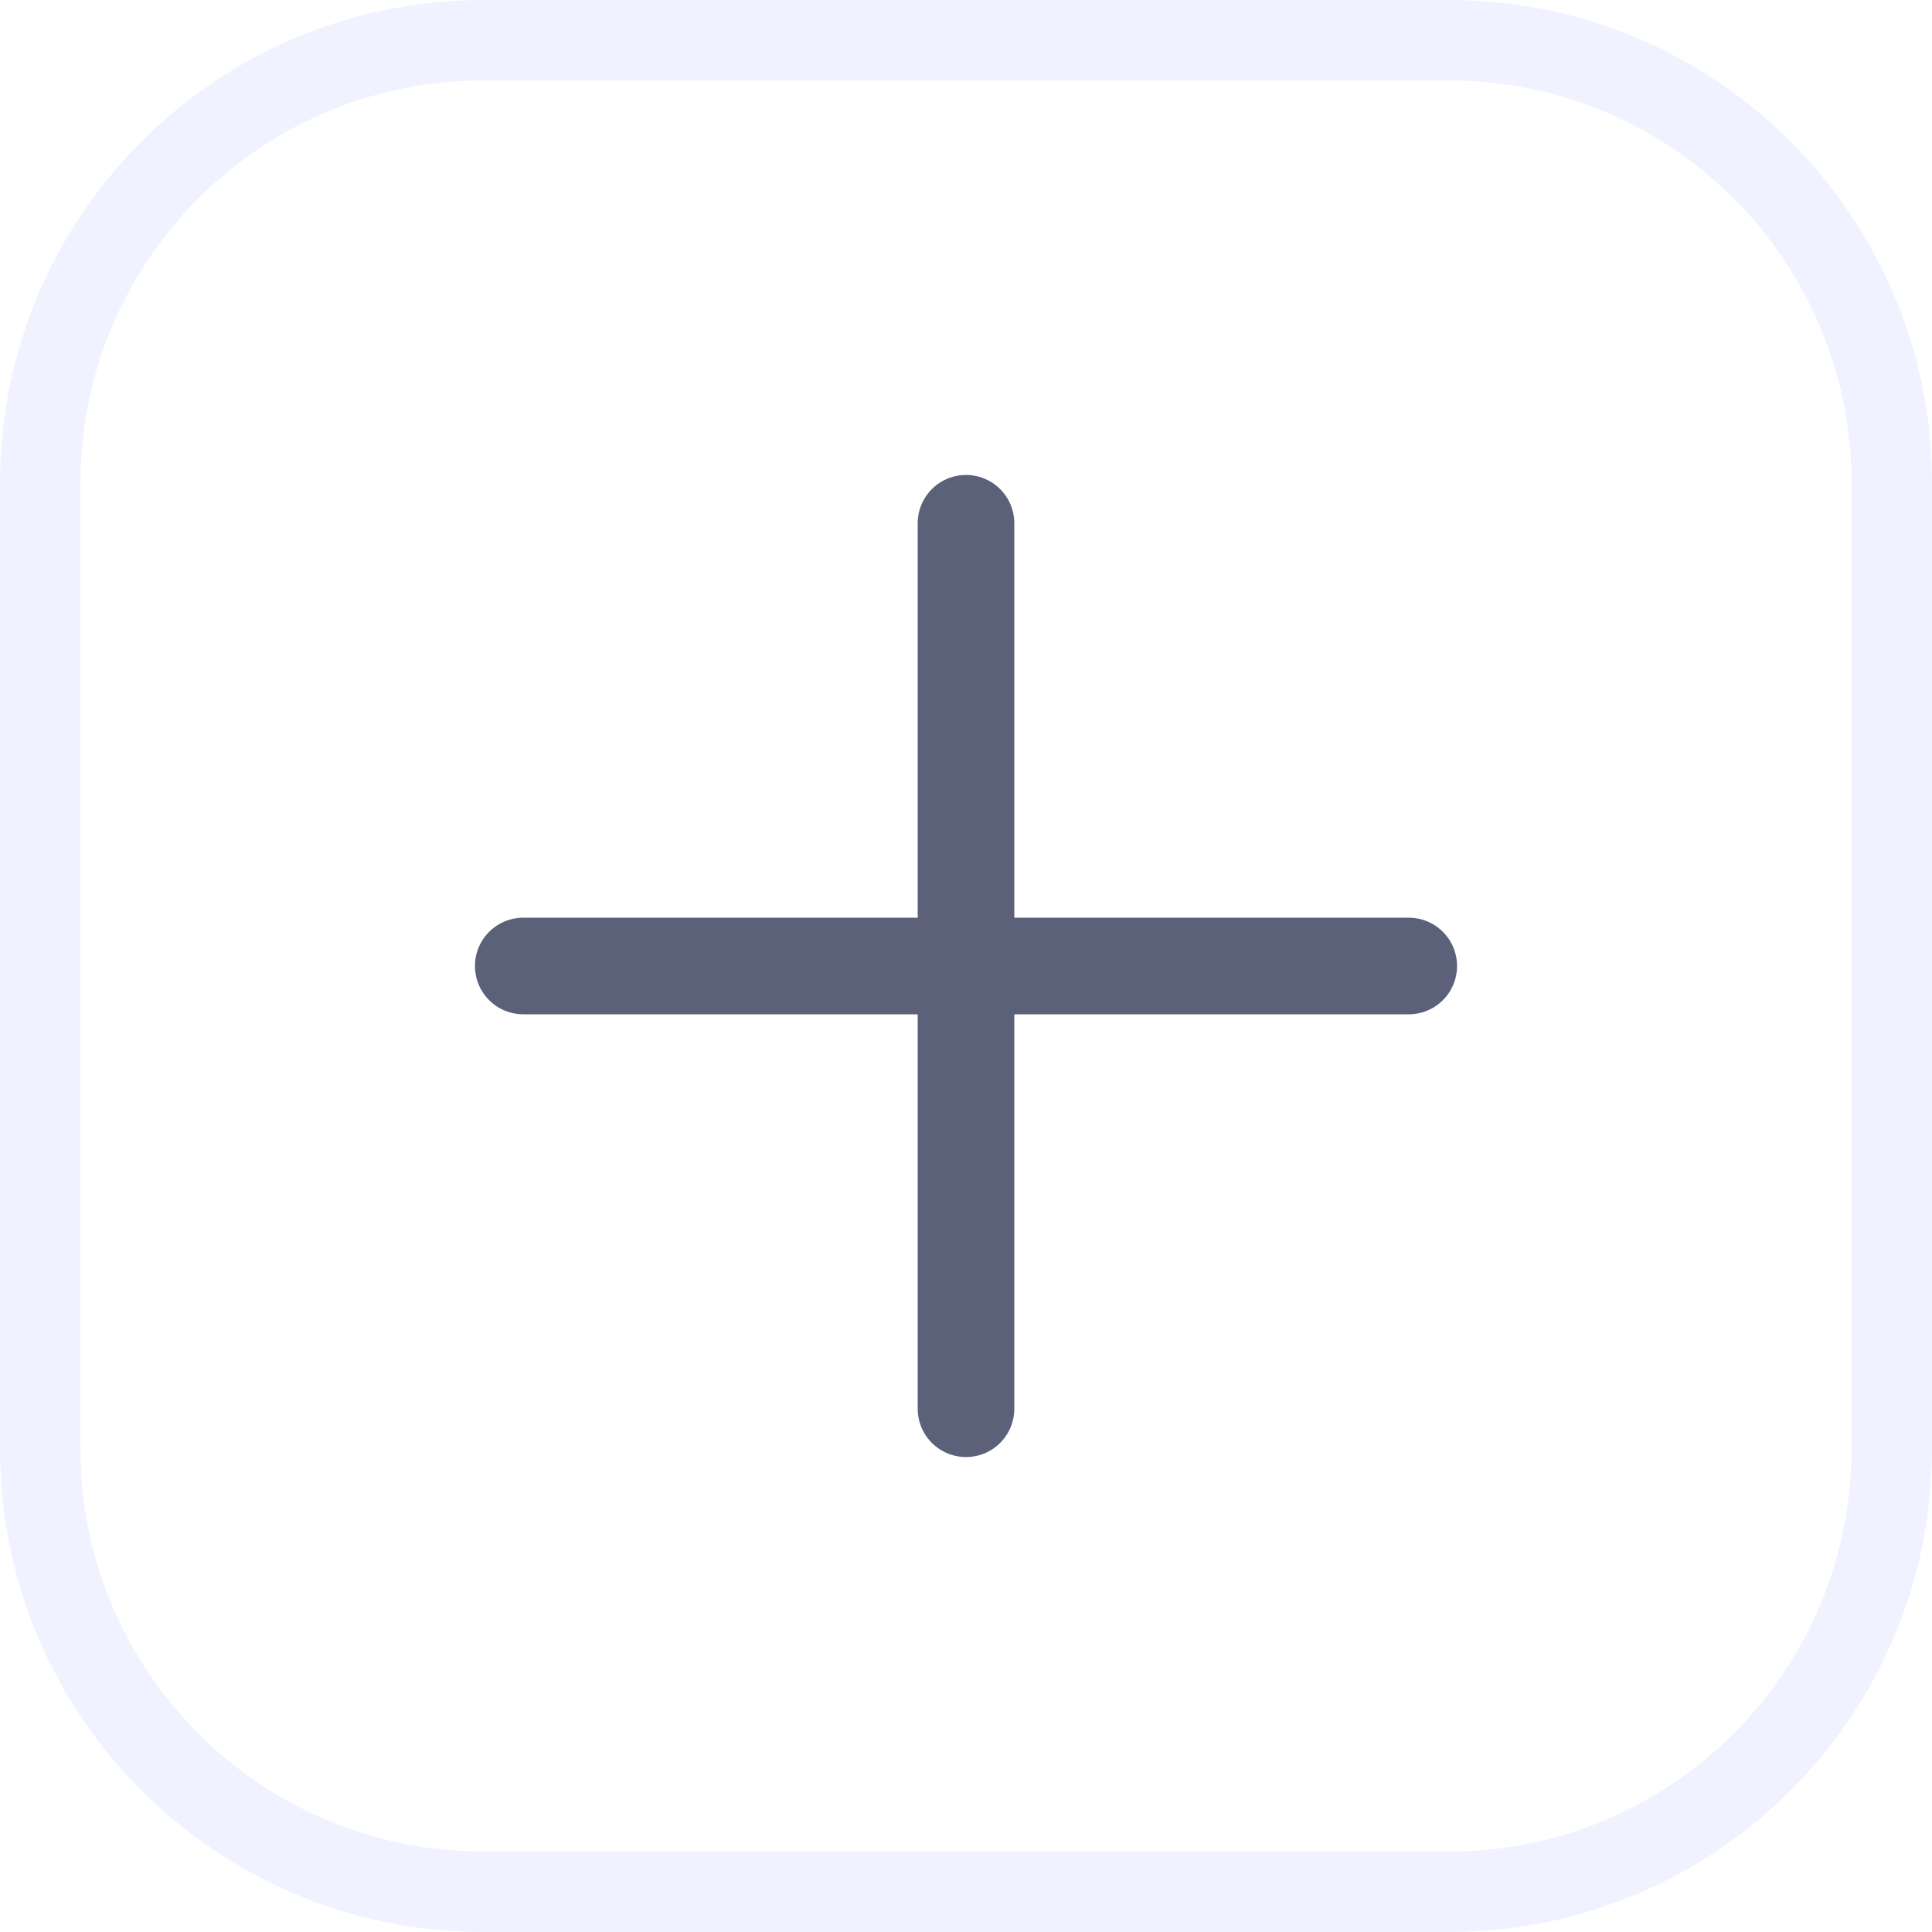
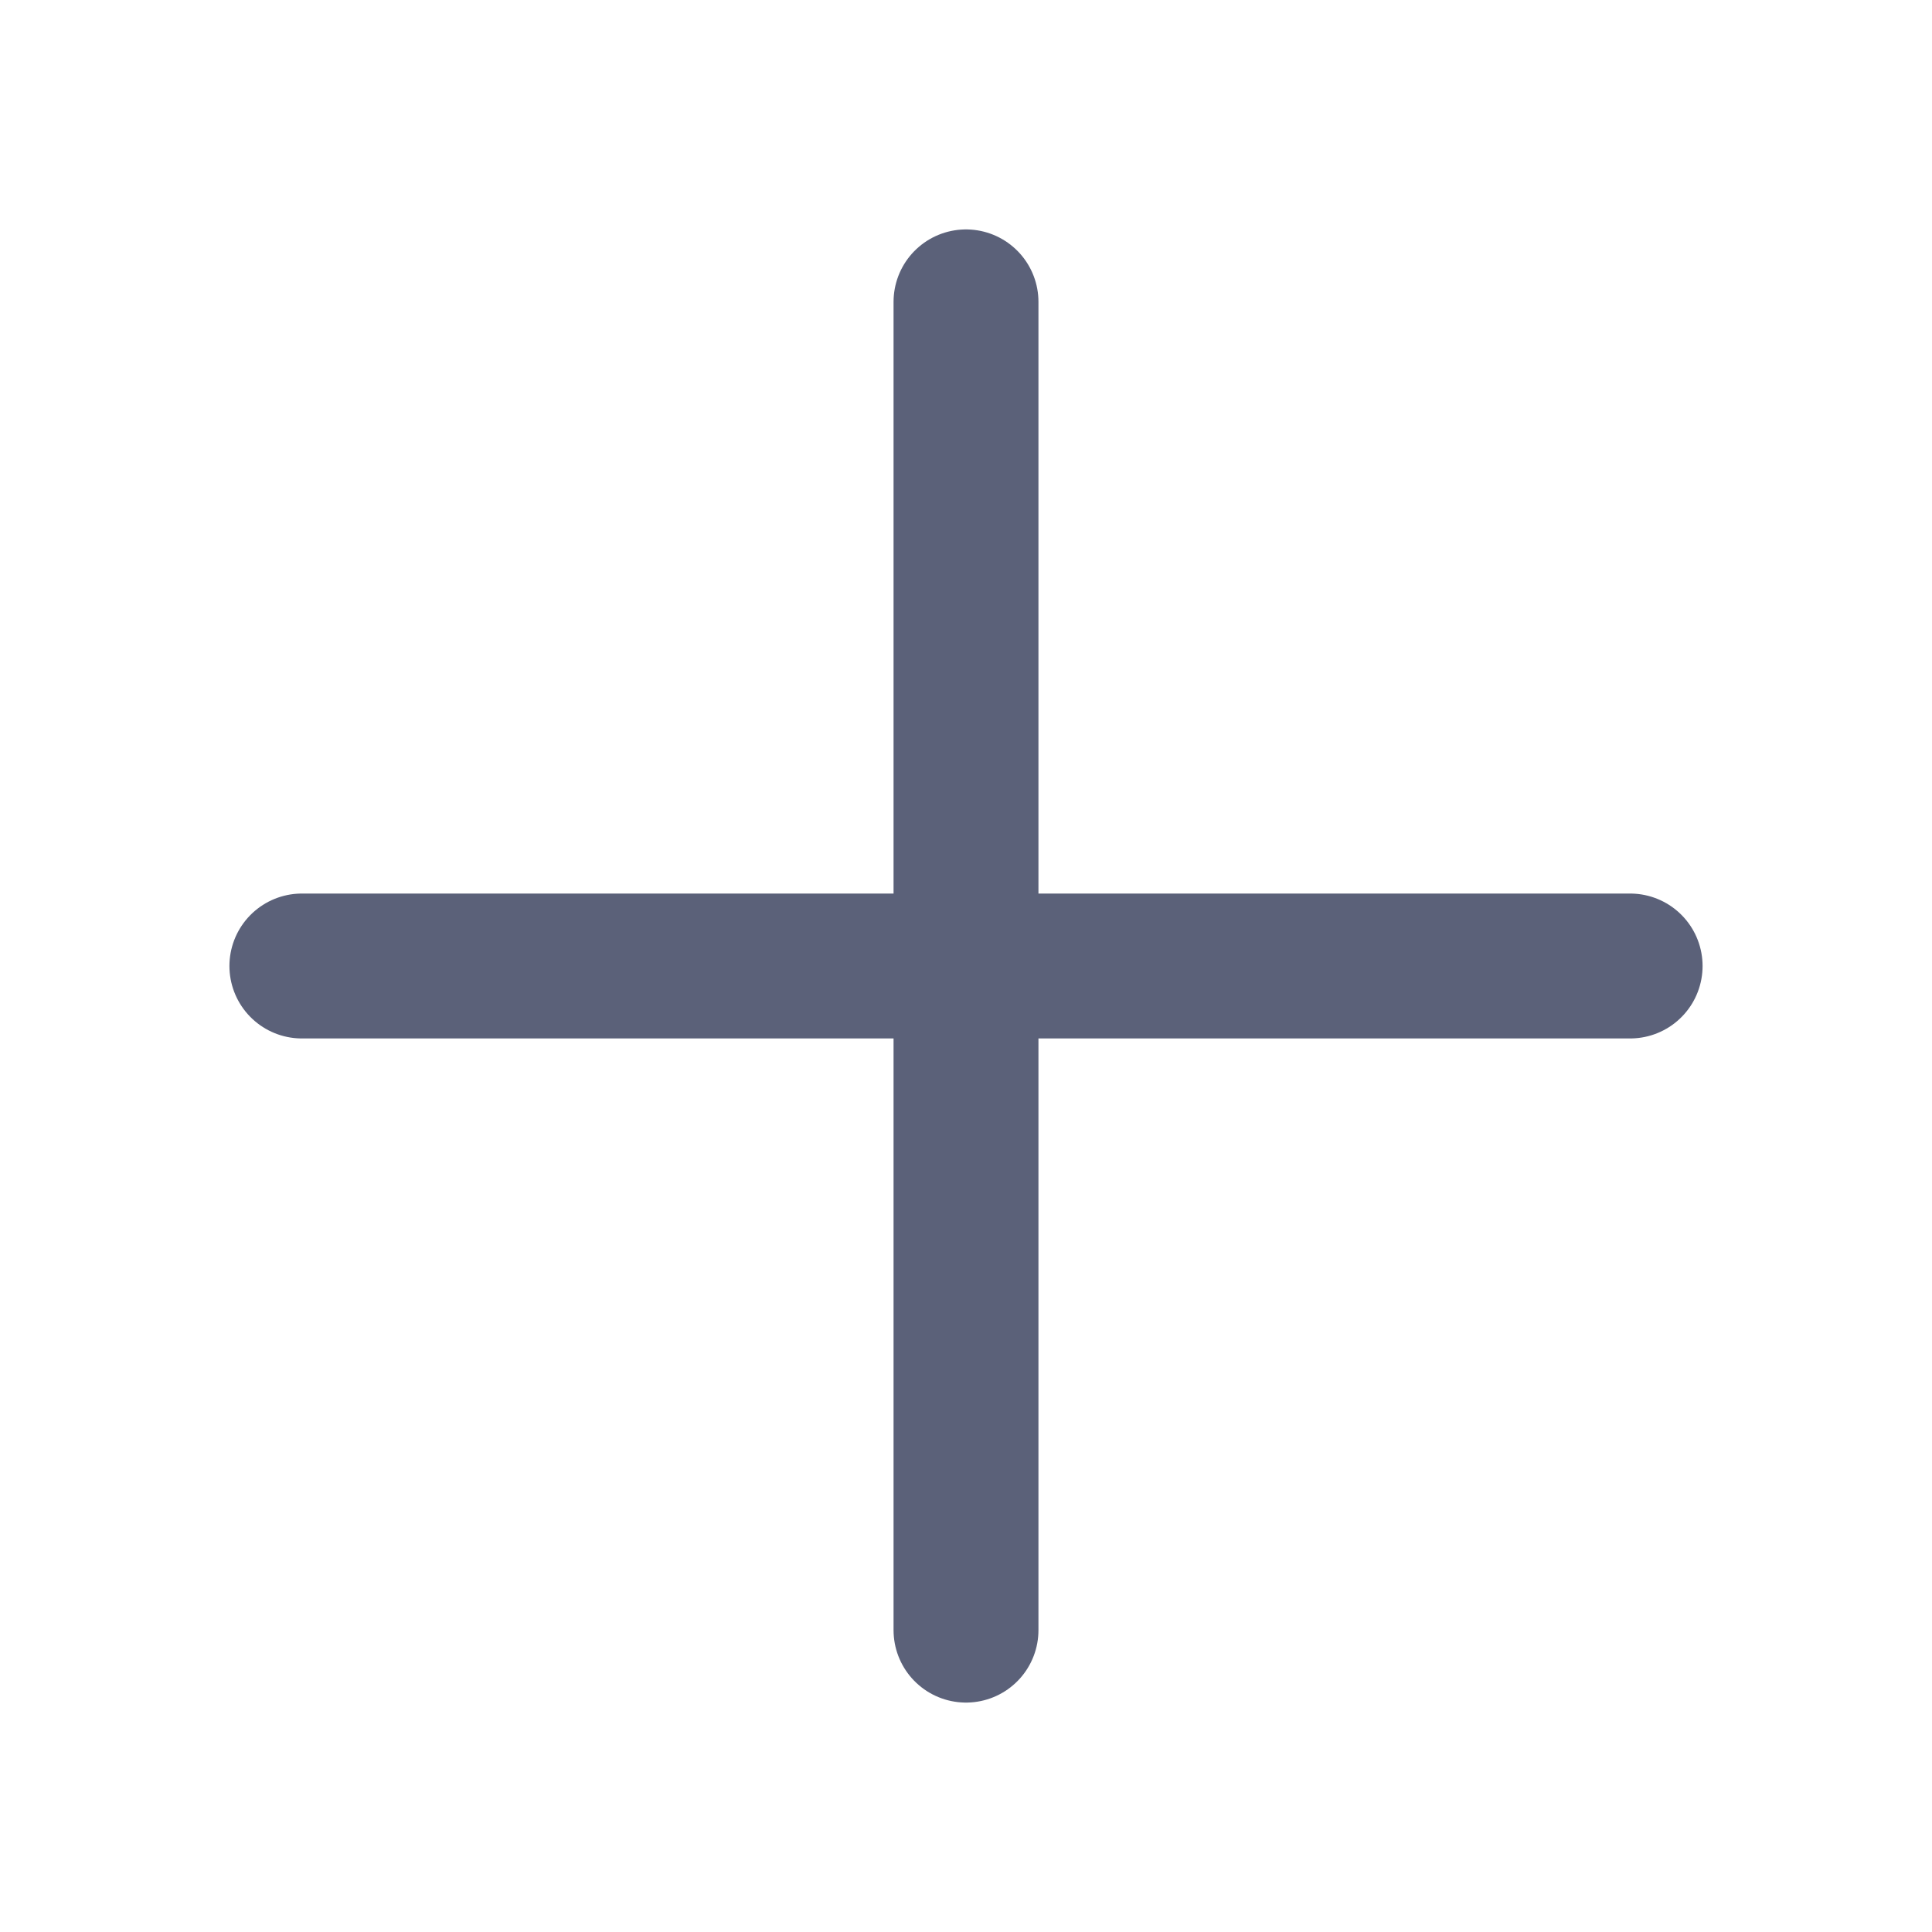
- <svg xmlns="http://www.w3.org/2000/svg" width="24" height="24" viewBox="0 0 24 24" fill="none">
-   <rect x="0.5" y="0.5" width="23" height="23" rx="5.5" stroke="#F0F3FF" />
-   <path d="M17.5 12H6.5" stroke="#5B6179" stroke-width="1.2" stroke-linecap="round" />
-   <path d="M12 6.5V17.5" stroke="#5B6179" stroke-width="1.2" stroke-linecap="round" />
+ <svg xmlns="http://www.w3.org/2000/svg" width="16" height="16" viewBox="0 0 16 16" fill="none">
+   <path d="M13.5 8L2.5 8" stroke="#5B6179" stroke-width="1.2" stroke-linecap="round" />
+   <path d="M8 2.5V13.5" stroke="#5B6179" stroke-width="1.2" stroke-linecap="round" />
</svg>
